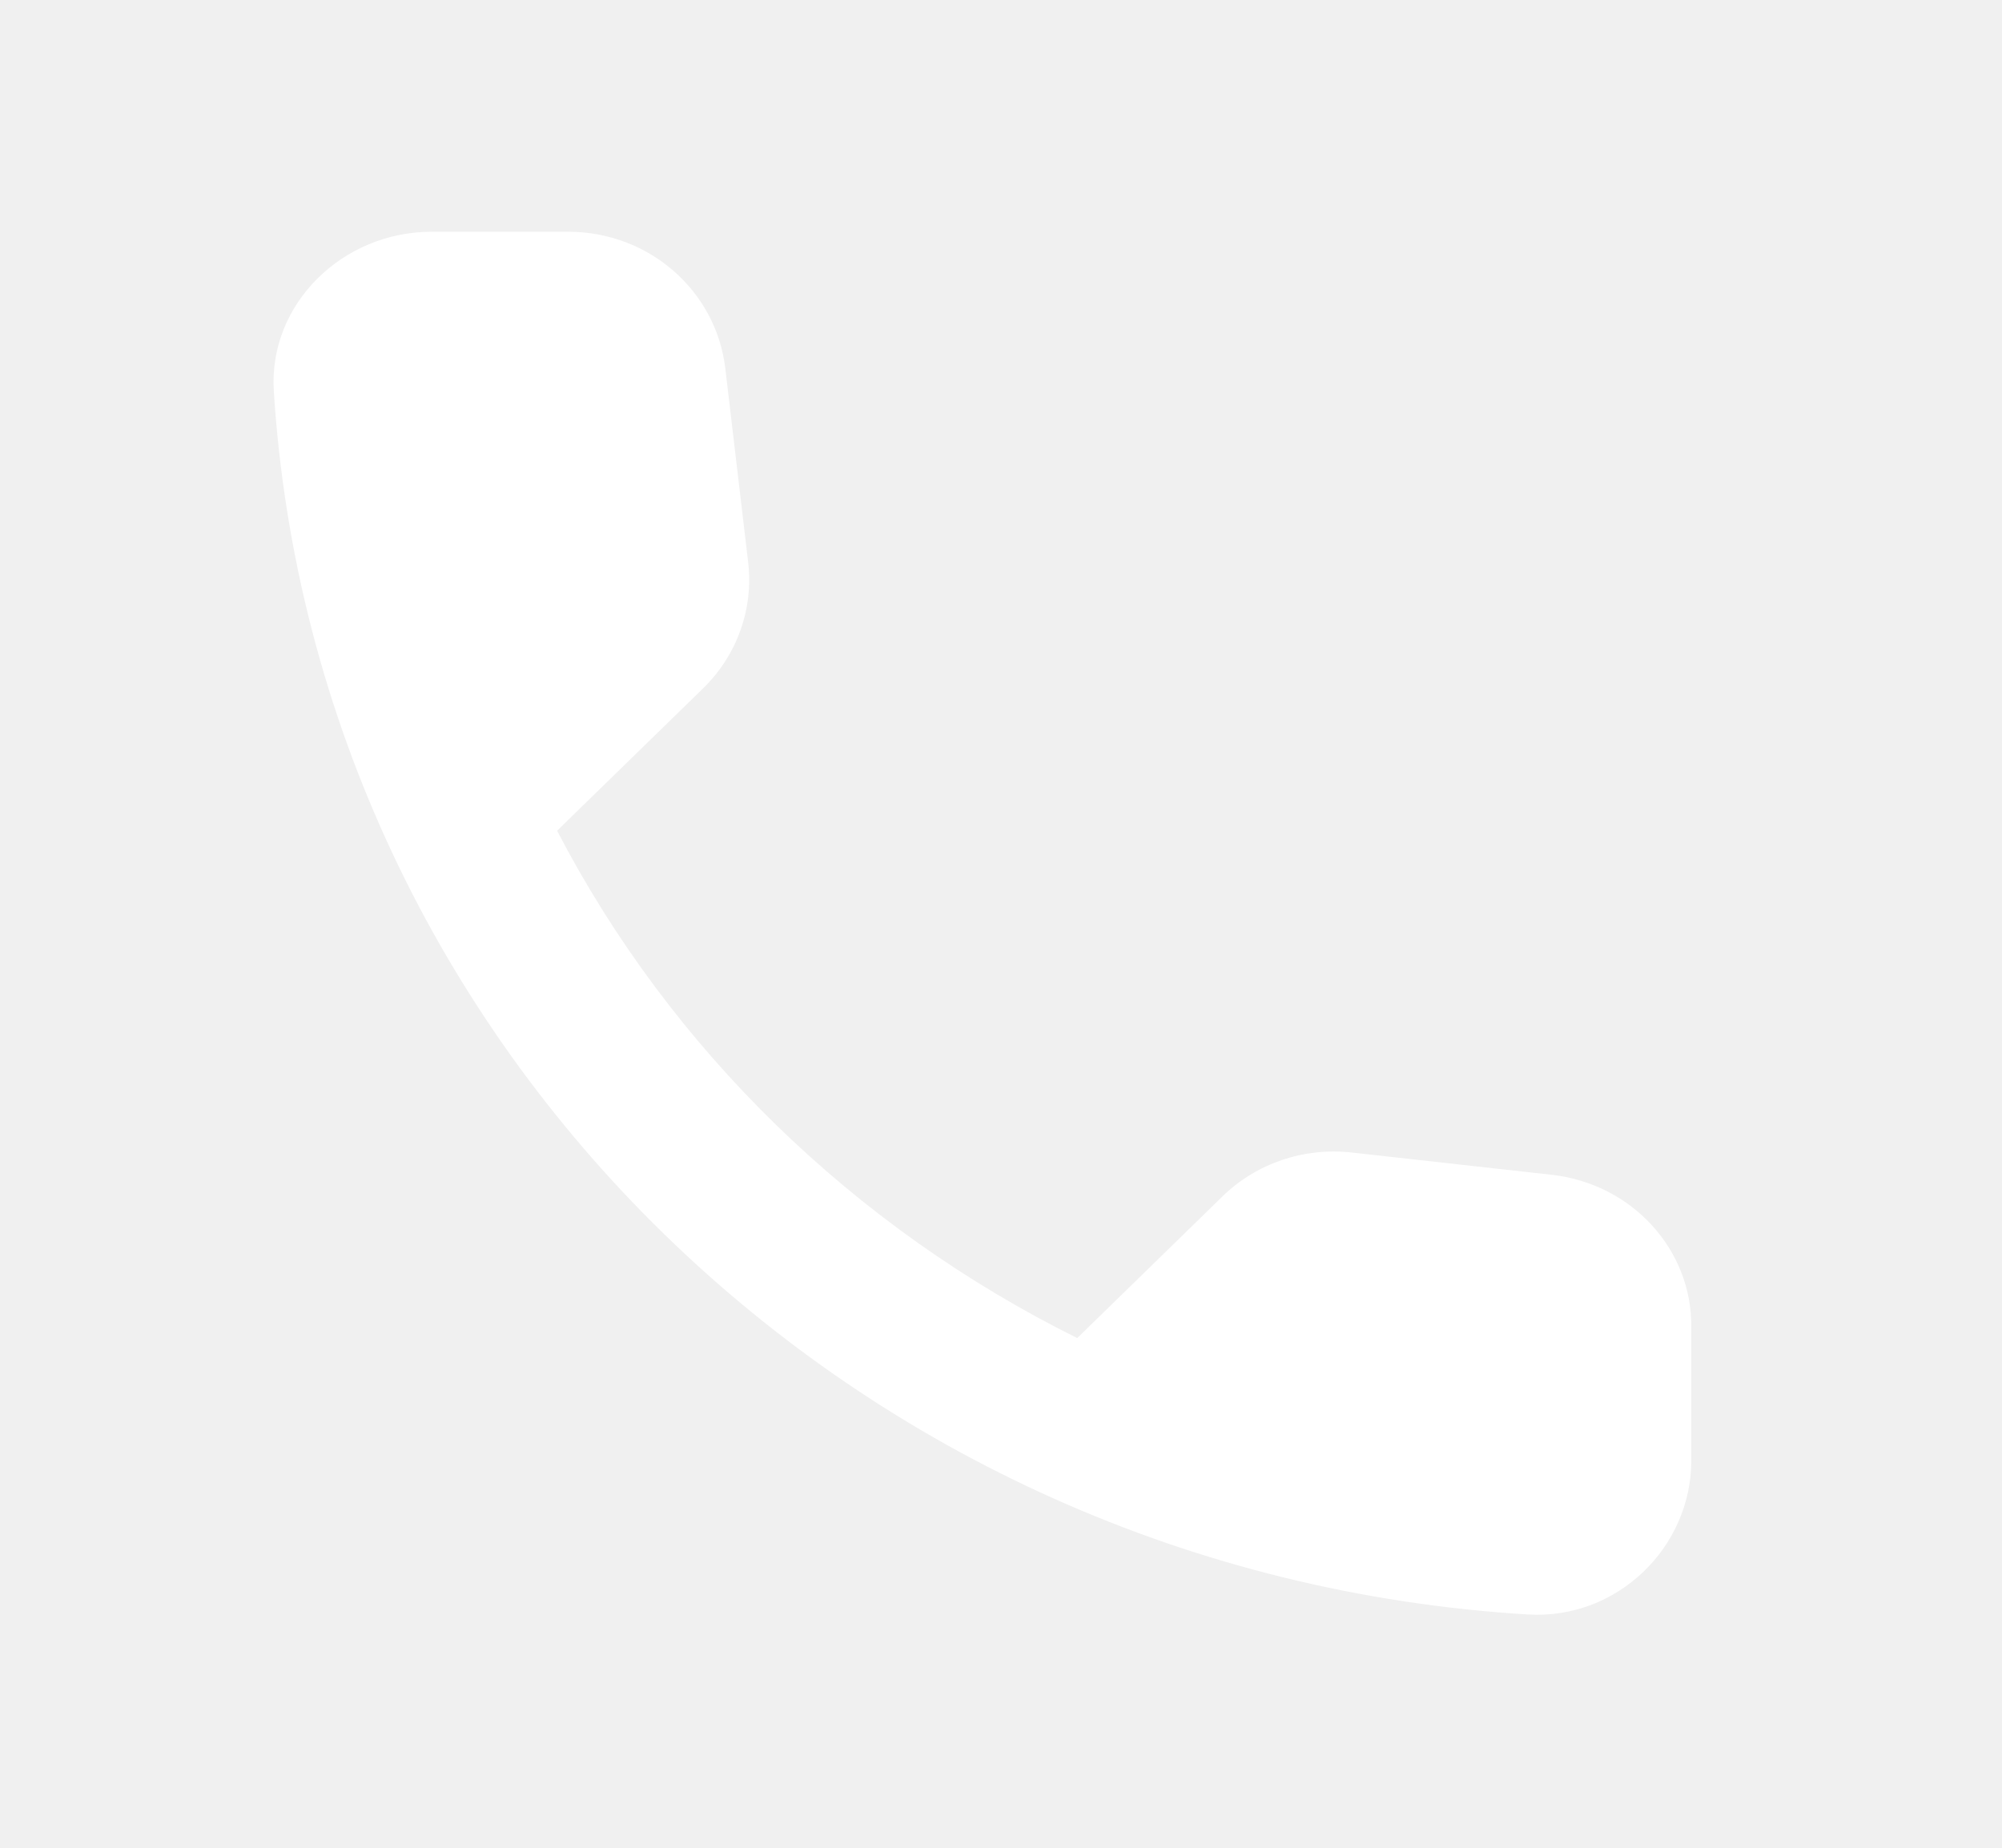
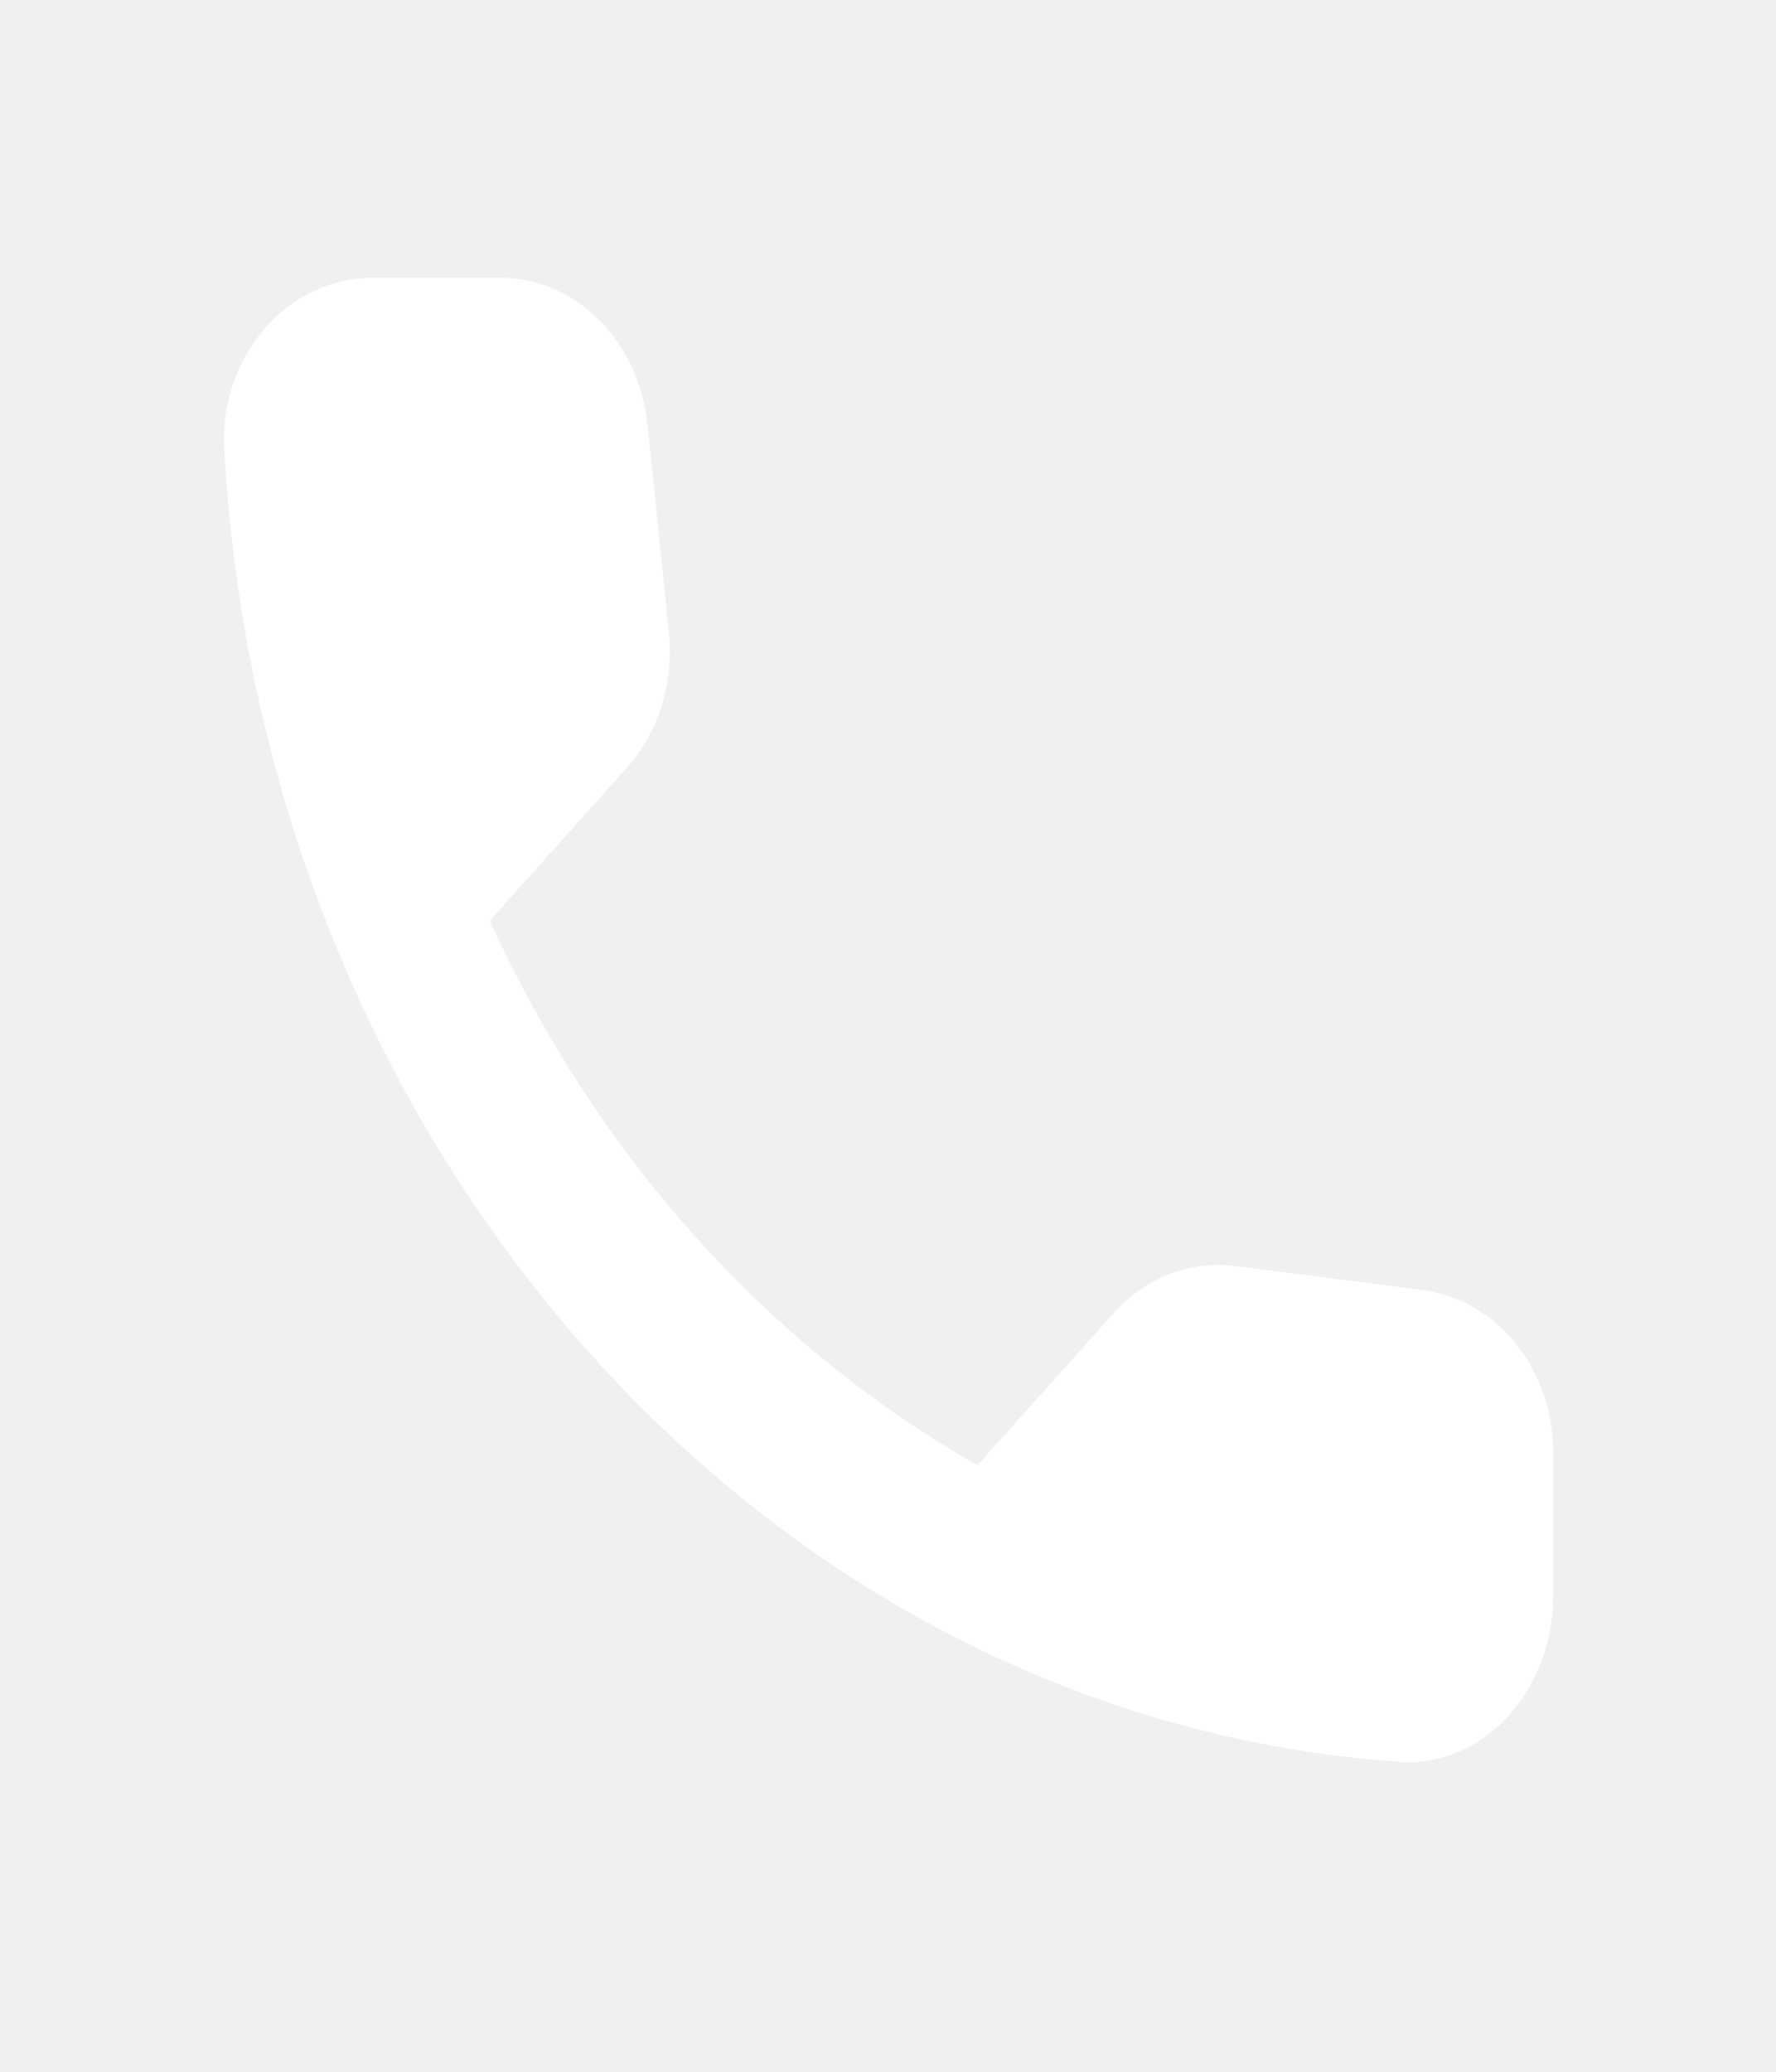
- <svg xmlns="http://www.w3.org/2000/svg" width="26" height="24" viewBox="0 0 26 24" fill="none">
-   <path fill-rule="evenodd" clip-rule="evenodd" d="M20.16 15.26L17.557 14.97C16.932 14.9 16.317 15.11 15.876 15.54L13.99 17.38C11.089 15.94 8.711 13.63 7.235 10.79L9.132 8.94C9.572 8.51 9.788 7.91 9.716 7.3L9.419 4.78C9.296 3.77 8.424 3.01 7.379 3.01H5.606C4.447 3.01 3.484 3.95 3.556 5.08C4.099 13.62 11.1 20.44 19.843 20.97C21.001 21.04 21.965 20.1 21.965 18.97V17.24C21.975 16.23 21.196 15.38 20.16 15.26Z" fill="white" />
+ <svg xmlns="http://www.w3.org/2000/svg" width="24" height="28" viewBox="0 0 24 28" fill="none">
+   <path fill-rule="evenodd" clip-rule="evenodd" d="M19.23 17.433L16.69 17.109C16.08 17.031 15.48 17.265 15.05 17.746L13.21 19.8C10.38 18.192 8.06 15.613 6.62 12.442L8.47 10.376C8.9 9.896 9.11 9.226 9.04 8.545L8.75 5.731C8.63 4.603 7.78 3.754 6.76 3.754H5.03C3.9 3.754 2.96 4.804 3.03 6.066C3.56 15.602 10.39 23.217 18.92 23.809C20.05 23.887 20.99 22.837 20.99 21.576V19.644C21 18.516 20.24 17.567 19.23 17.433Z" fill="white" />
</svg>
